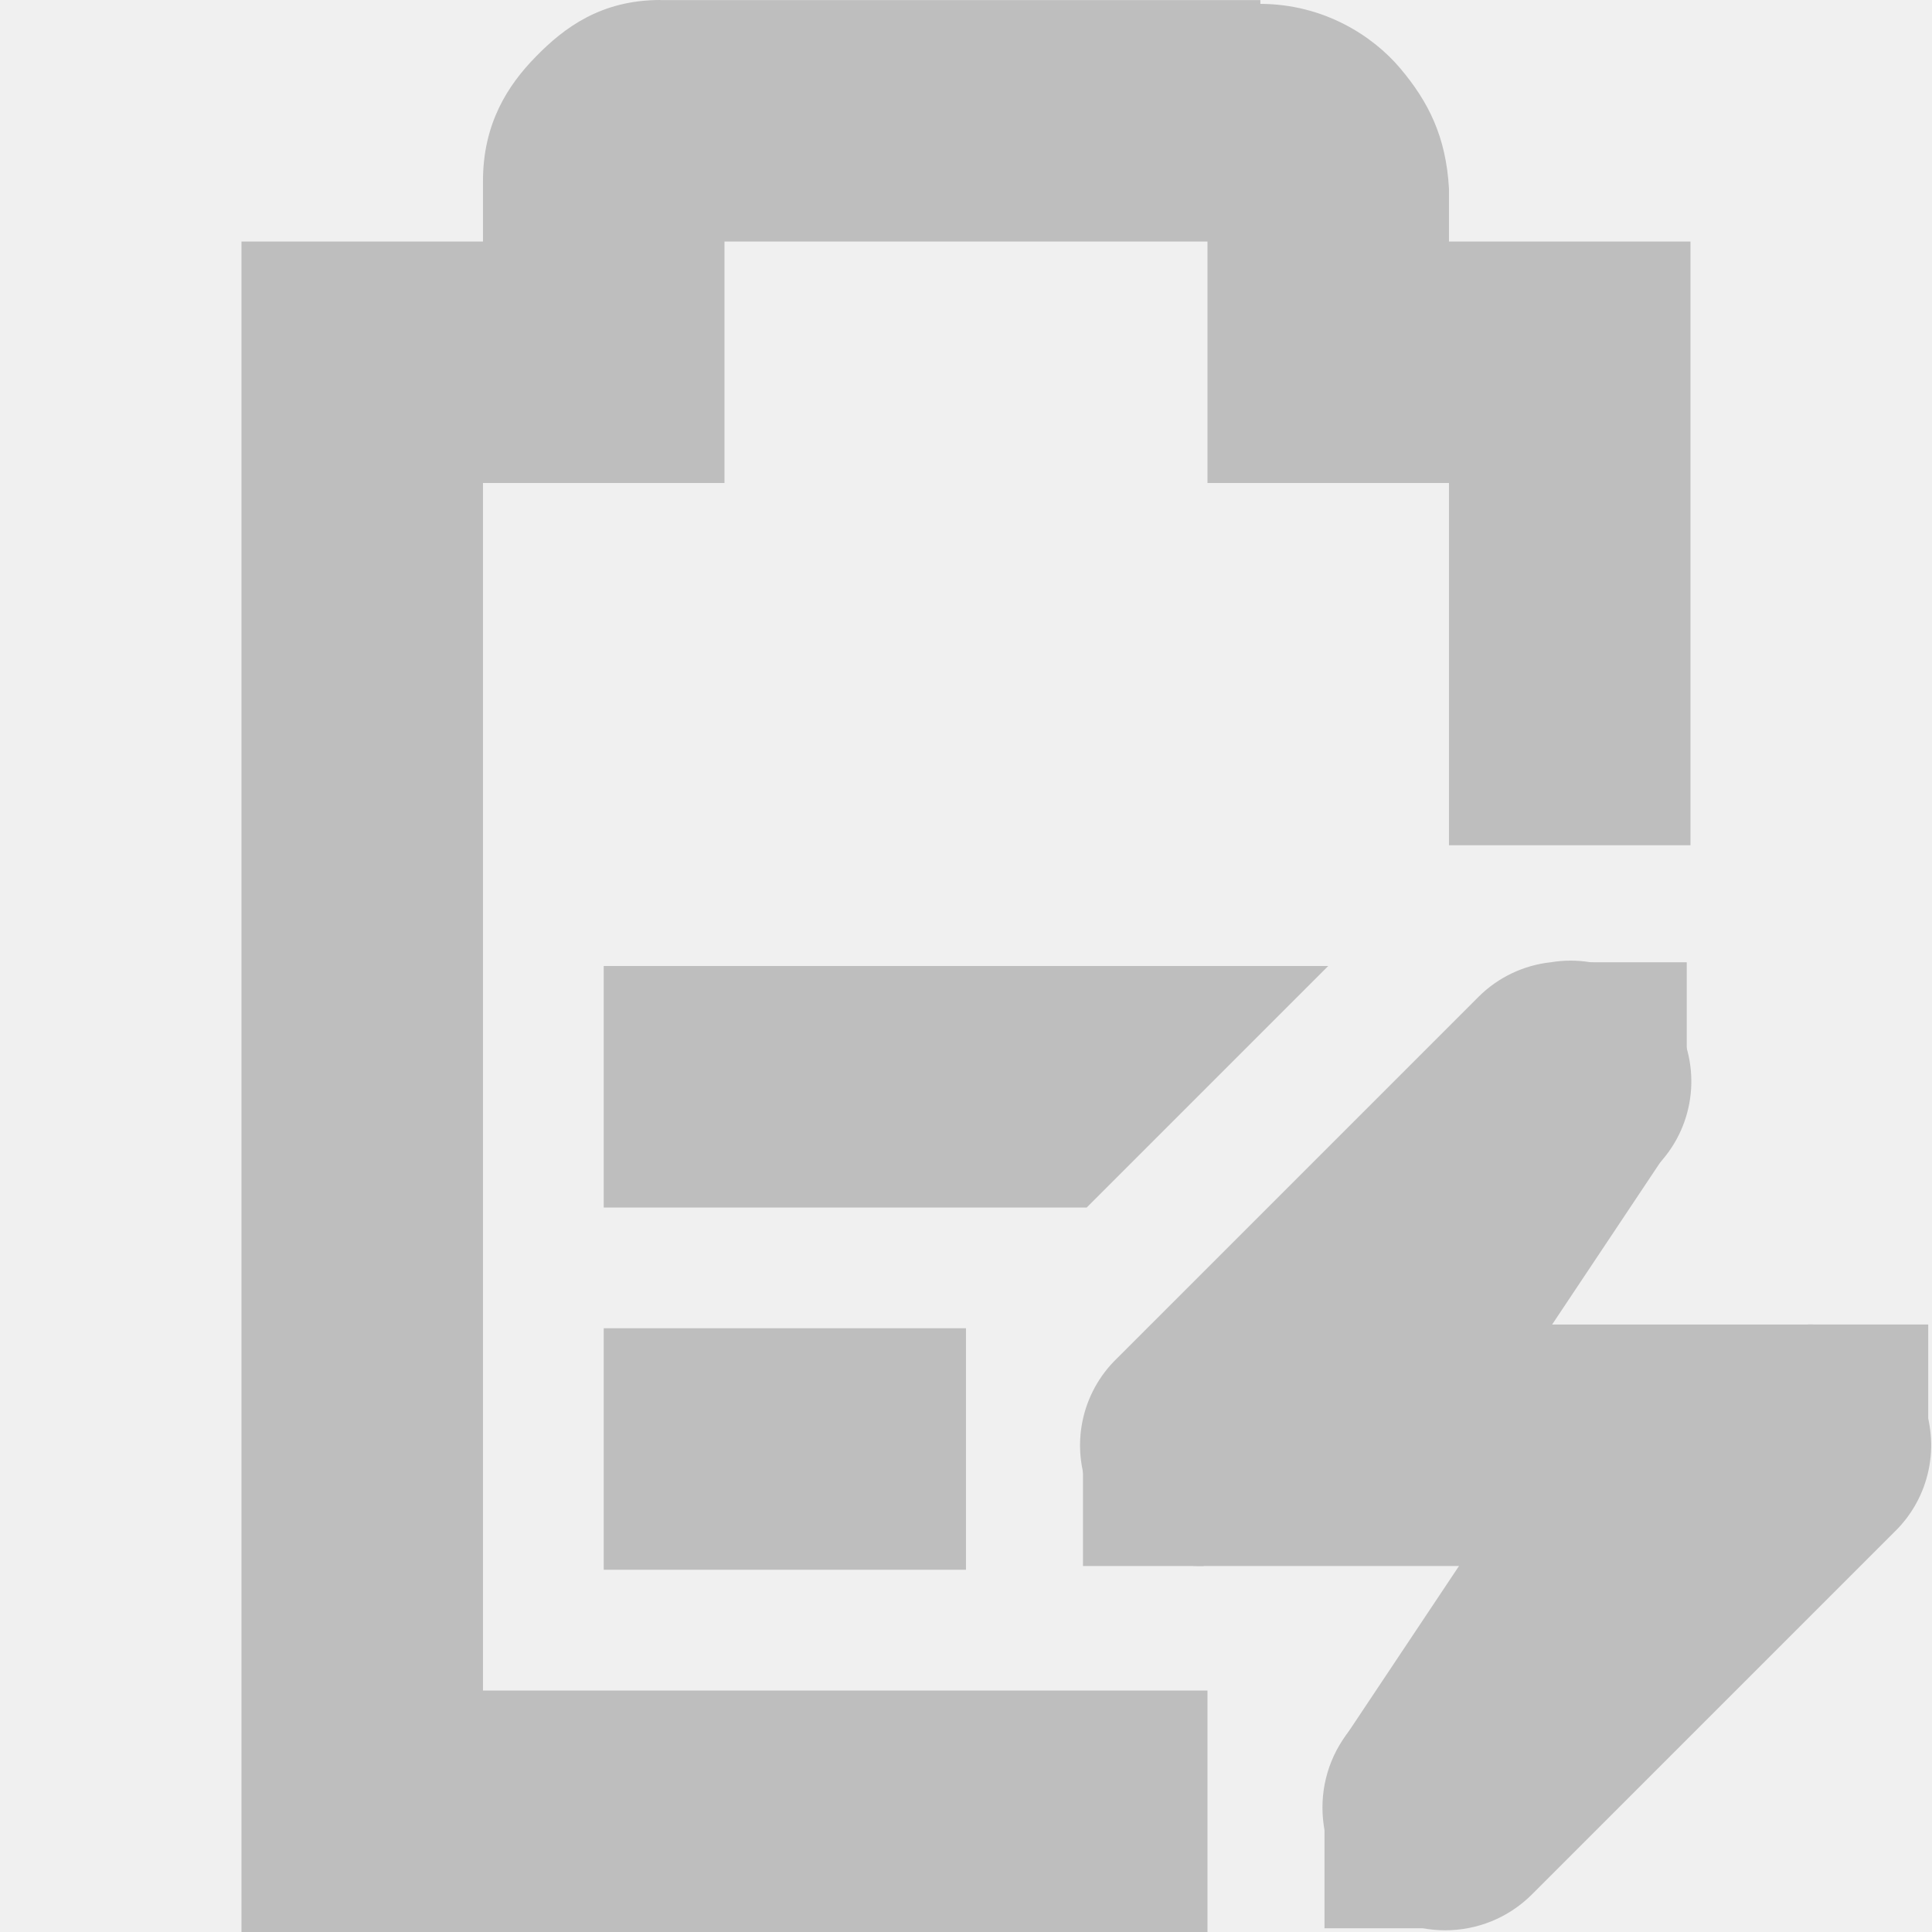
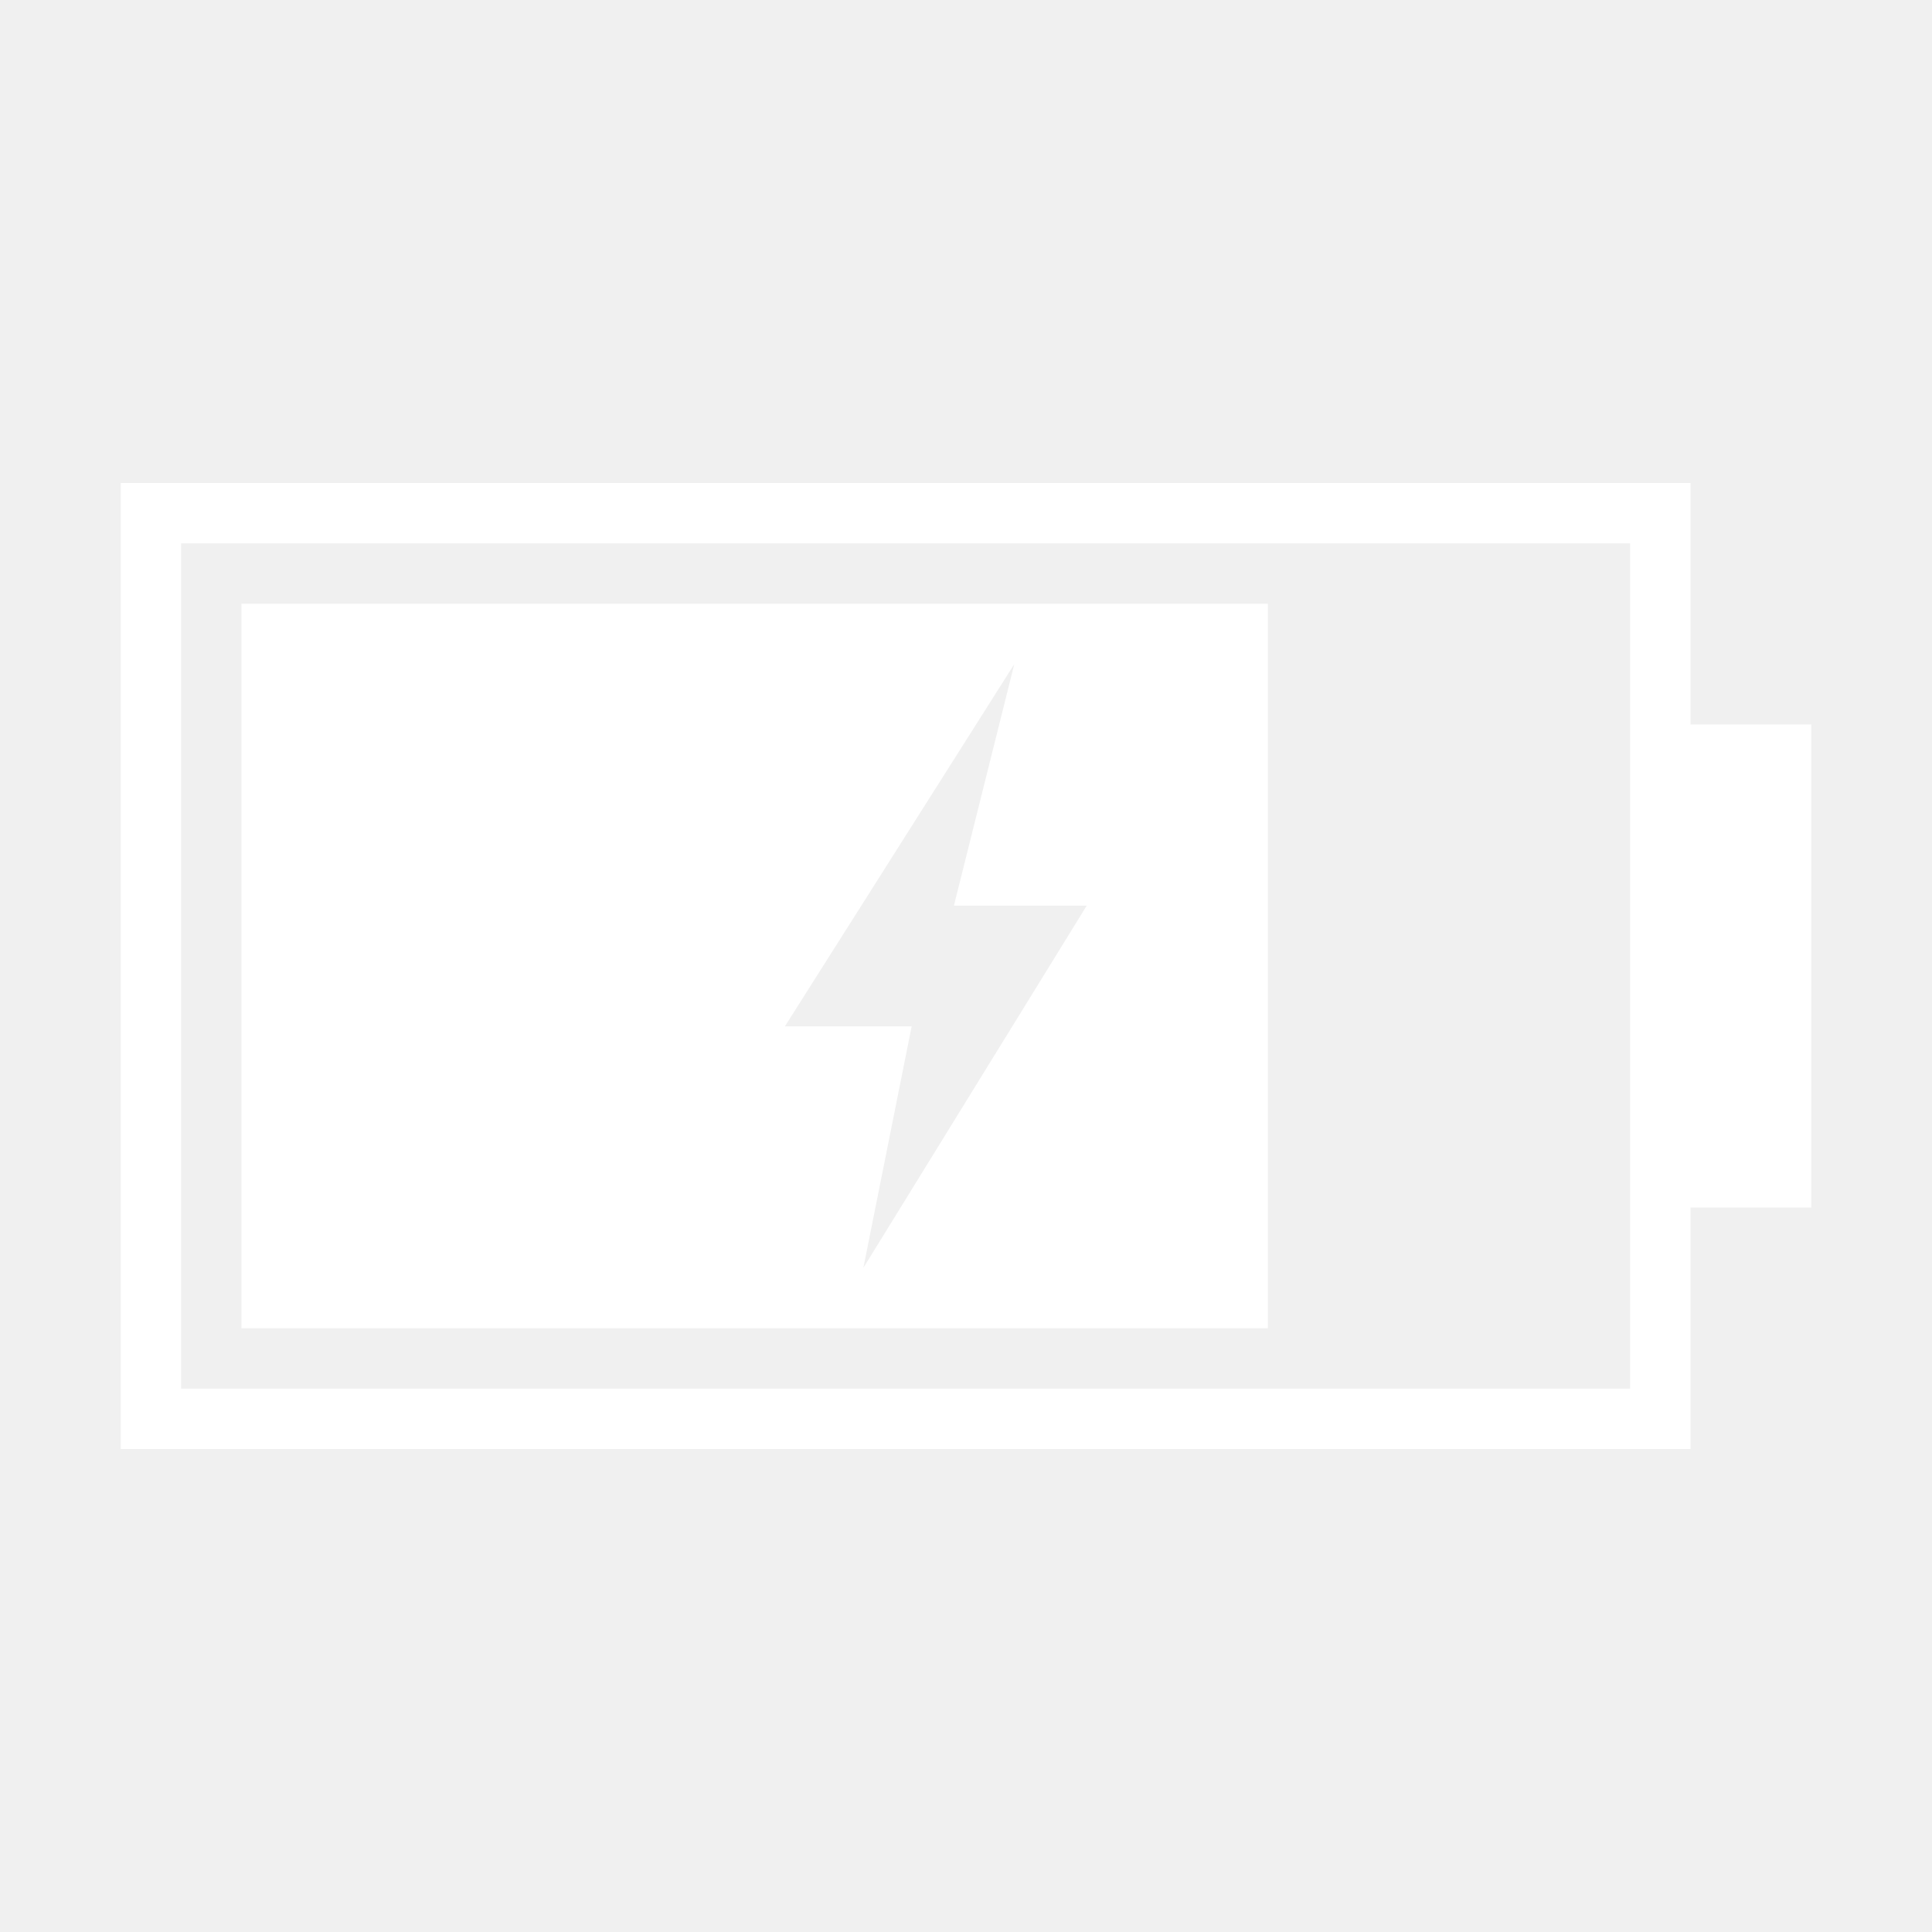
- <svg xmlns="http://www.w3.org/2000/svg" height="16" id="svg7384" version="1.1" width="16">
-   <defs id="defs7386" />
-   <g id="layer9" style="display:inline" transform="translate(-201.0002,-217)">
-     <path d="m 206,225 0,2 4,0 1,-1 1,-1 z m 0,3 0,2 3,0 0,-2 z" id="path6257" style="fill:#bebebe;fill-opacity:1;stroke:none" />
-     <path d="m 206.469,217 c -0.49,0 -0.796,0.228 -1.031,0.469 C 205.202,217.709 205,218.027 205,218.5 l 0,0.5 -1,0 -1,0 0,1 0,12 0,1 1,0 7,0 0,-2 -6,0 0,-10 1,0 1,0 0,-1 0,-1 4,0 0,1 0,1 1,0 1,0 0,3 2,0 0,-4 0,-1 -1,0 -1,0 0,-0.375 0,-0.031 0,-0.031 c -0.024,-0.431 -0.17,-0.721 -0.406,-1 -0.224,-0.264 -0.627,-0.529 -1.156,-0.531 l 0,-0.031 -0.062,0 -4.906,0 z" id="path6259" style="font-size:medium;font-style:normal;font-variant:normal;font-weight:normal;font-stretch:normal;text-indent:0;text-align:start;text-decoration:none;line-height:normal;letter-spacing:normal;word-spacing:normal;text-transform:none;direction:ltr;block-progression:tb;writing-mode:lr-tb;text-anchor:start;baseline-shift:baseline;color:#bebebe;fill:#bebebe;fill-opacity:1;stroke:none;stroke-width:2;marker:none;visibility:visible;display:inline;overflow:visible;enable-background:accumulate;font-family:Sans;-inkscape-font-specification:Sans" />
-     <path d="M 213.844,224.969 A 1,1 0 0 0 213.25,225.25 l -3,3 a 1,1 0 0 0 0.719,1.719 l 2.562,0 L 212.25,231.25 a 1.016,1.016 0 1 0 1.438,1.438 l 3,-3 a 1,1 0 0 0 -0.719,-1.719 l -2.562,0 1.281,-1.281 a 1,1 0 0 0 -0.844,-1.719 z" id="path6264" style="font-size:medium;font-style:normal;font-variant:normal;font-weight:normal;font-stretch:normal;text-indent:0;text-align:start;text-decoration:none;line-height:normal;letter-spacing:normal;word-spacing:normal;text-transform:none;direction:ltr;block-progression:tb;writing-mode:lr-tb;text-anchor:start;baseline-shift:baseline;color:#bebebe;fill:#bebebe;fill-opacity:1;fill-rule:nonzero;stroke:none;stroke-width:2;marker:none;visibility:visible;display:inline;overflow:visible;enable-background:accumulate;font-family:Sans;-inkscape-font-specification:Sans" />
-     <rect height="1" id="rect6266" style="color:#bebebe;fill:#bebebe;fill-opacity:1;fill-rule:nonzero;stroke:none;stroke-width:2;marker:none;visibility:visible;display:inline;overflow:visible" width="1" x="215.969" y="227.969" />
-     <rect height="1" id="rect6268" style="color:#bebebe;fill:#bebebe;fill-opacity:1;fill-rule:nonzero;stroke:none;stroke-width:2;marker:none;visibility:visible;display:inline;overflow:visible" width="1" x="209.969" y="228.969" />
-     <rect height="1" id="rect6270" style="color:#bebebe;fill:#bebebe;fill-opacity:1;fill-rule:nonzero;stroke:none;stroke-width:2;marker:none;visibility:visible;display:inline;overflow:visible" width="1" x="213.969" y="224.969" />
-     <rect height="1" id="rect6272" style="color:#bebebe;fill:#bebebe;fill-opacity:1;fill-rule:nonzero;stroke:none;stroke-width:2;marker:none;visibility:visible;display:inline;overflow:visible" width="1" x="211.969" y="231.969" />
-     <path d="m 213.125,225.406 -2,3 1.688,1.125 2,-3 -1.688,-1.125 z" id="path6274" style="font-size:medium;font-style:normal;font-variant:normal;font-weight:normal;font-stretch:normal;text-indent:0;text-align:start;text-decoration:none;line-height:normal;letter-spacing:normal;word-spacing:normal;text-transform:none;direction:ltr;block-progression:tb;writing-mode:lr-tb;text-anchor:start;baseline-shift:baseline;color:#bebebe;fill:#bebebe;fill-opacity:1;fill-rule:nonzero;stroke:none;stroke-width:2;marker:none;visibility:visible;display:inline;overflow:visible;enable-background:accumulate;font-family:Sans;-inkscape-font-specification:Sans" />
-     <path d="m 214.125,228.406 -2,3 1.688,1.125 2,-3 -1.688,-1.125 z" id="path6276" style="font-size:medium;font-style:normal;font-variant:normal;font-weight:normal;font-stretch:normal;text-indent:0;text-align:start;text-decoration:none;line-height:normal;letter-spacing:normal;word-spacing:normal;text-transform:none;direction:ltr;block-progression:tb;writing-mode:lr-tb;text-anchor:start;baseline-shift:baseline;color:#bebebe;fill:#bebebe;fill-opacity:1;fill-rule:nonzero;stroke:none;stroke-width:2;marker:none;visibility:visible;display:inline;overflow:visible;enable-background:accumulate;font-family:Sans;-inkscape-font-specification:Sans" />
+ <svg xmlns="http://www.w3.org/2000/svg" version="1.1" id="电池" x="0px" y="0px" viewBox="0 0 32 32" style="enable-background:new 0 0 32 32;" xml:space="preserve">
+   <style type="text/css">
+ 	.st0{fill:#FFFFFF;}
+ </style>
+   <g id="_32">
+     <path class="st0" d="M4,10v12h17V10H4z M14.3,21l0.8-4H13l3.8-6l-1,4H18L14.3,21z" />
+     <path class="st0" d="M28,20h2v-8h-2V8H2v16h26V20z M3,23V9h24v14H3z" />
  </g>
-   <g id="layer10" style="display:inline" transform="translate(-201.0002,-217)" />
-   <g id="layer11" transform="translate(-201.0002,-217)" />
-   <g id="layer13" style="display:inline" transform="translate(-201.0002,-217)" />
-   <g id="layer14" transform="translate(-201.0002,-217)" />
-   <g id="layer15" style="display:inline" transform="translate(-201.0002,-217)" />
-   <g id="g71291" style="display:inline" transform="translate(-201.0002,-217)" />
-   <g id="g4953" style="display:inline" transform="translate(-201.0002,-217)" />
-   <g id="layer12" style="display:inline" transform="translate(-201.0002,-217)" />
</svg>
